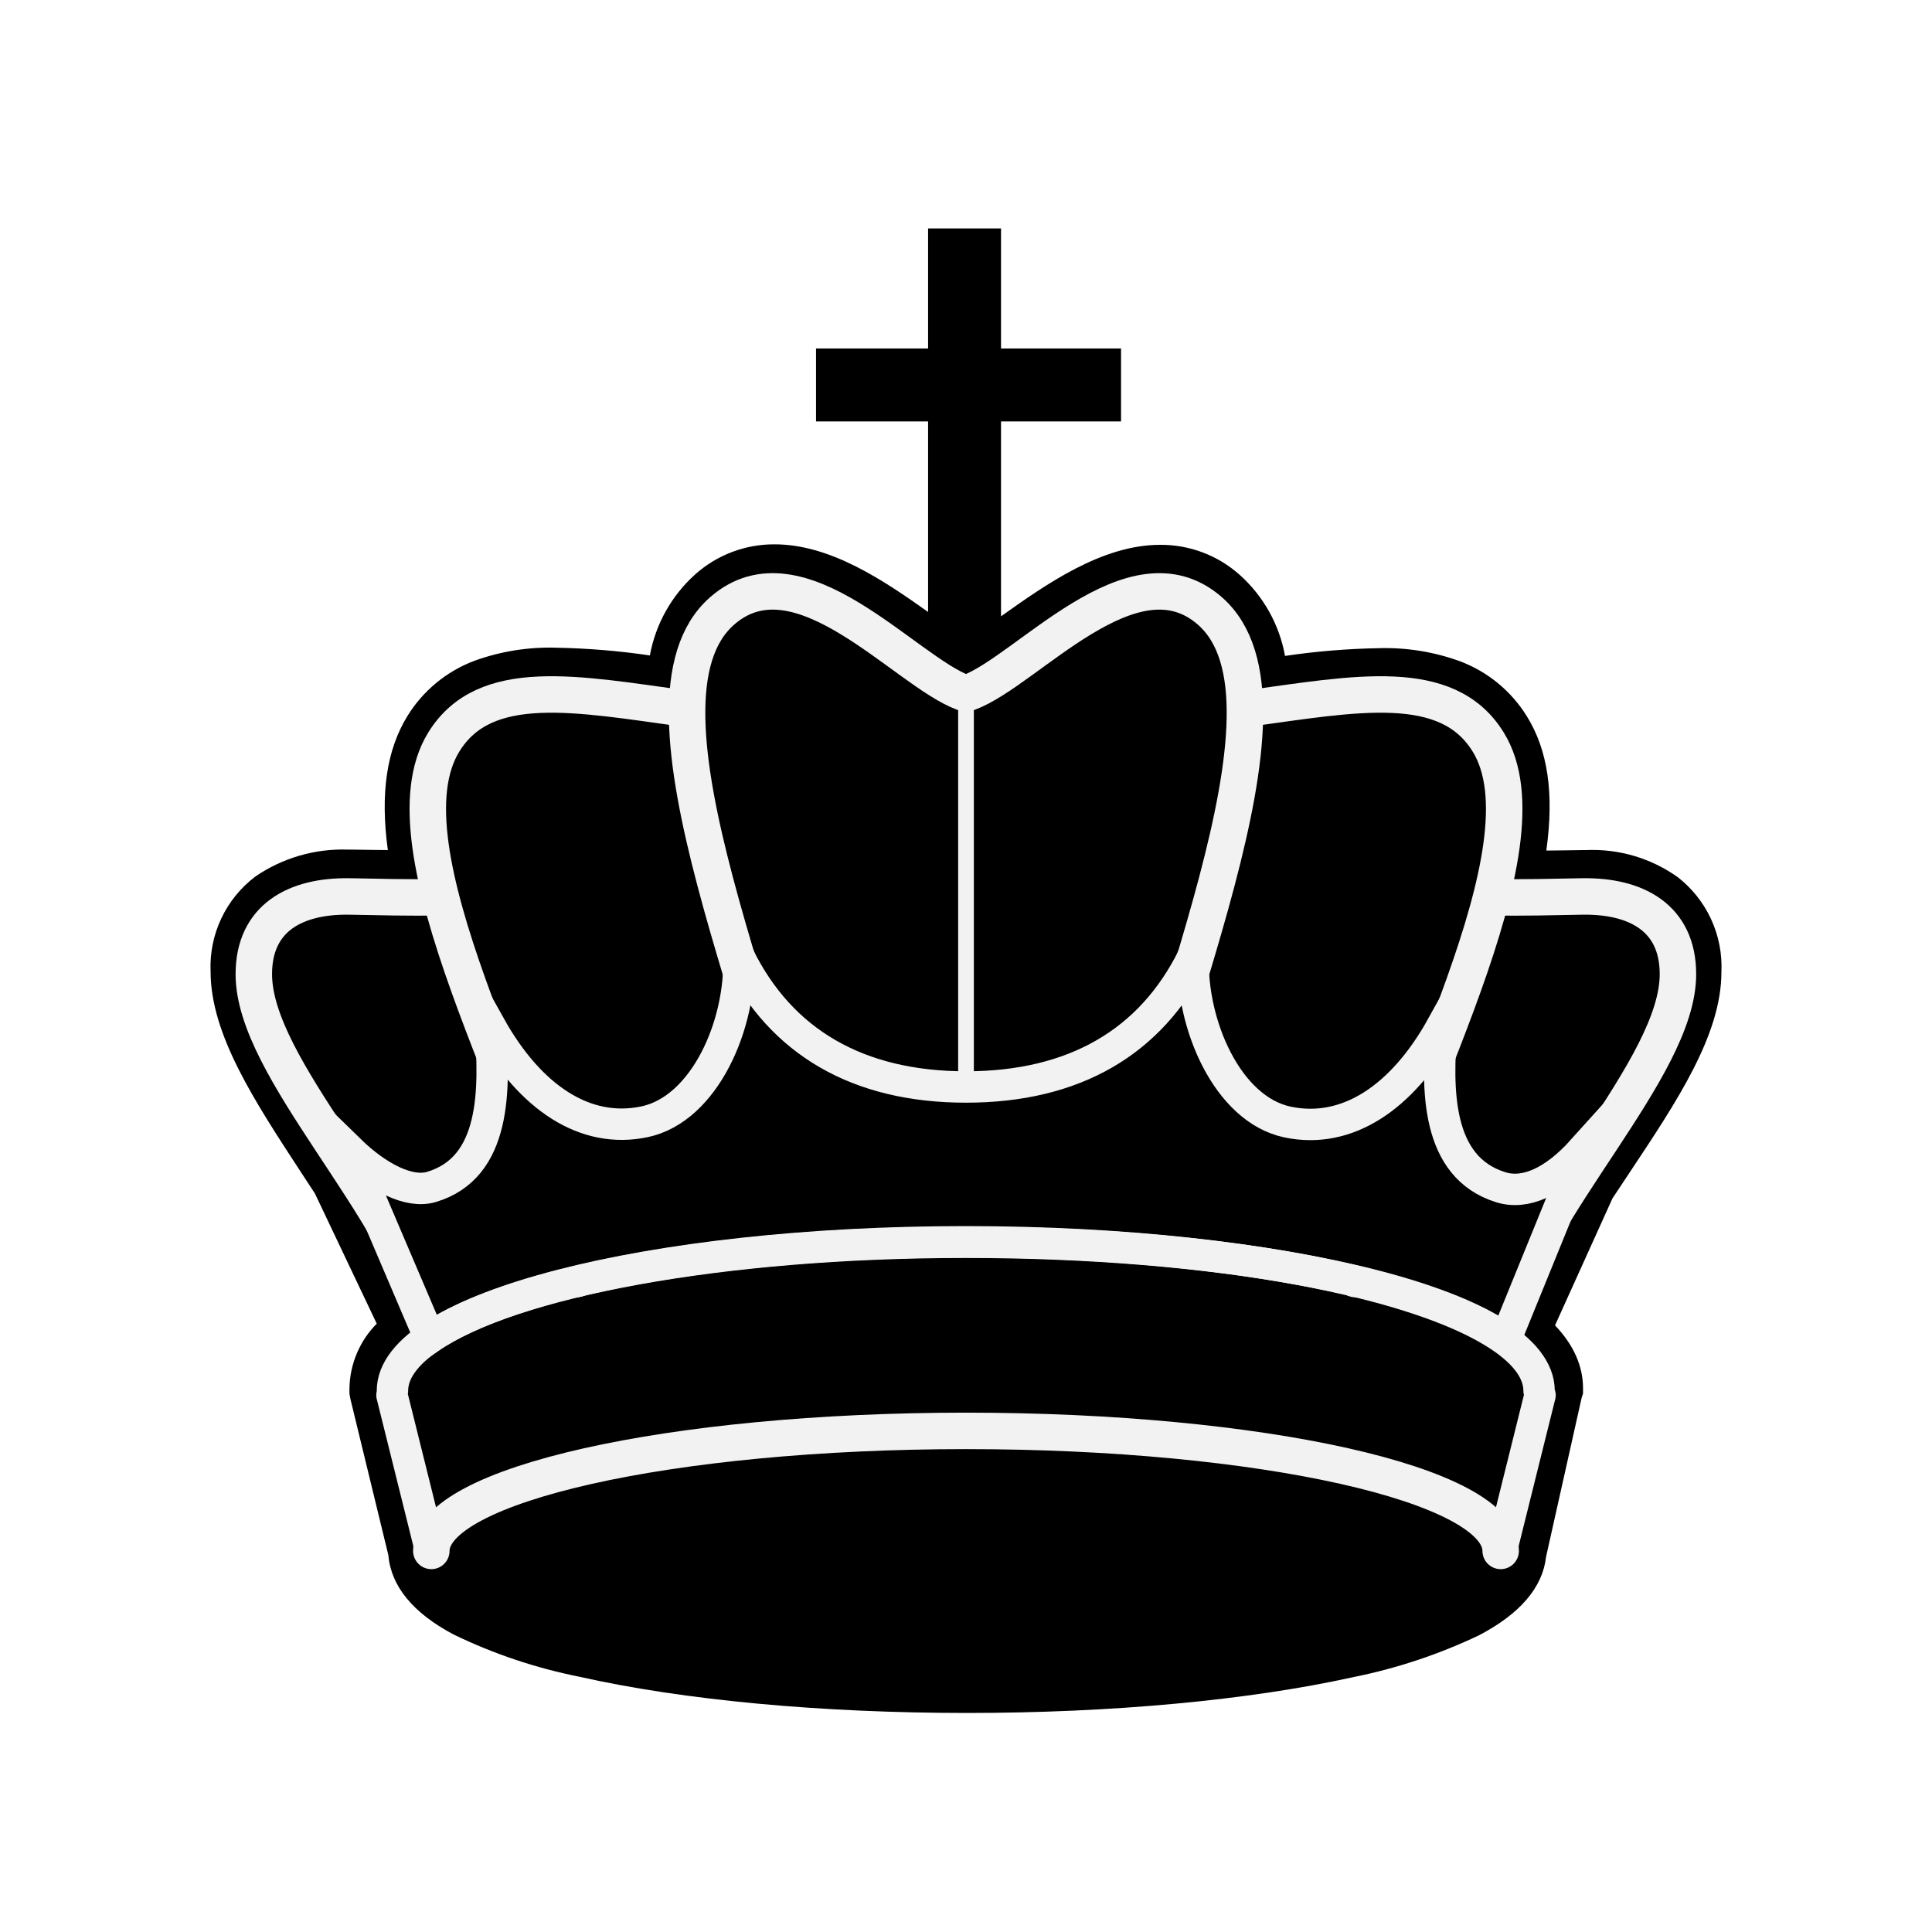
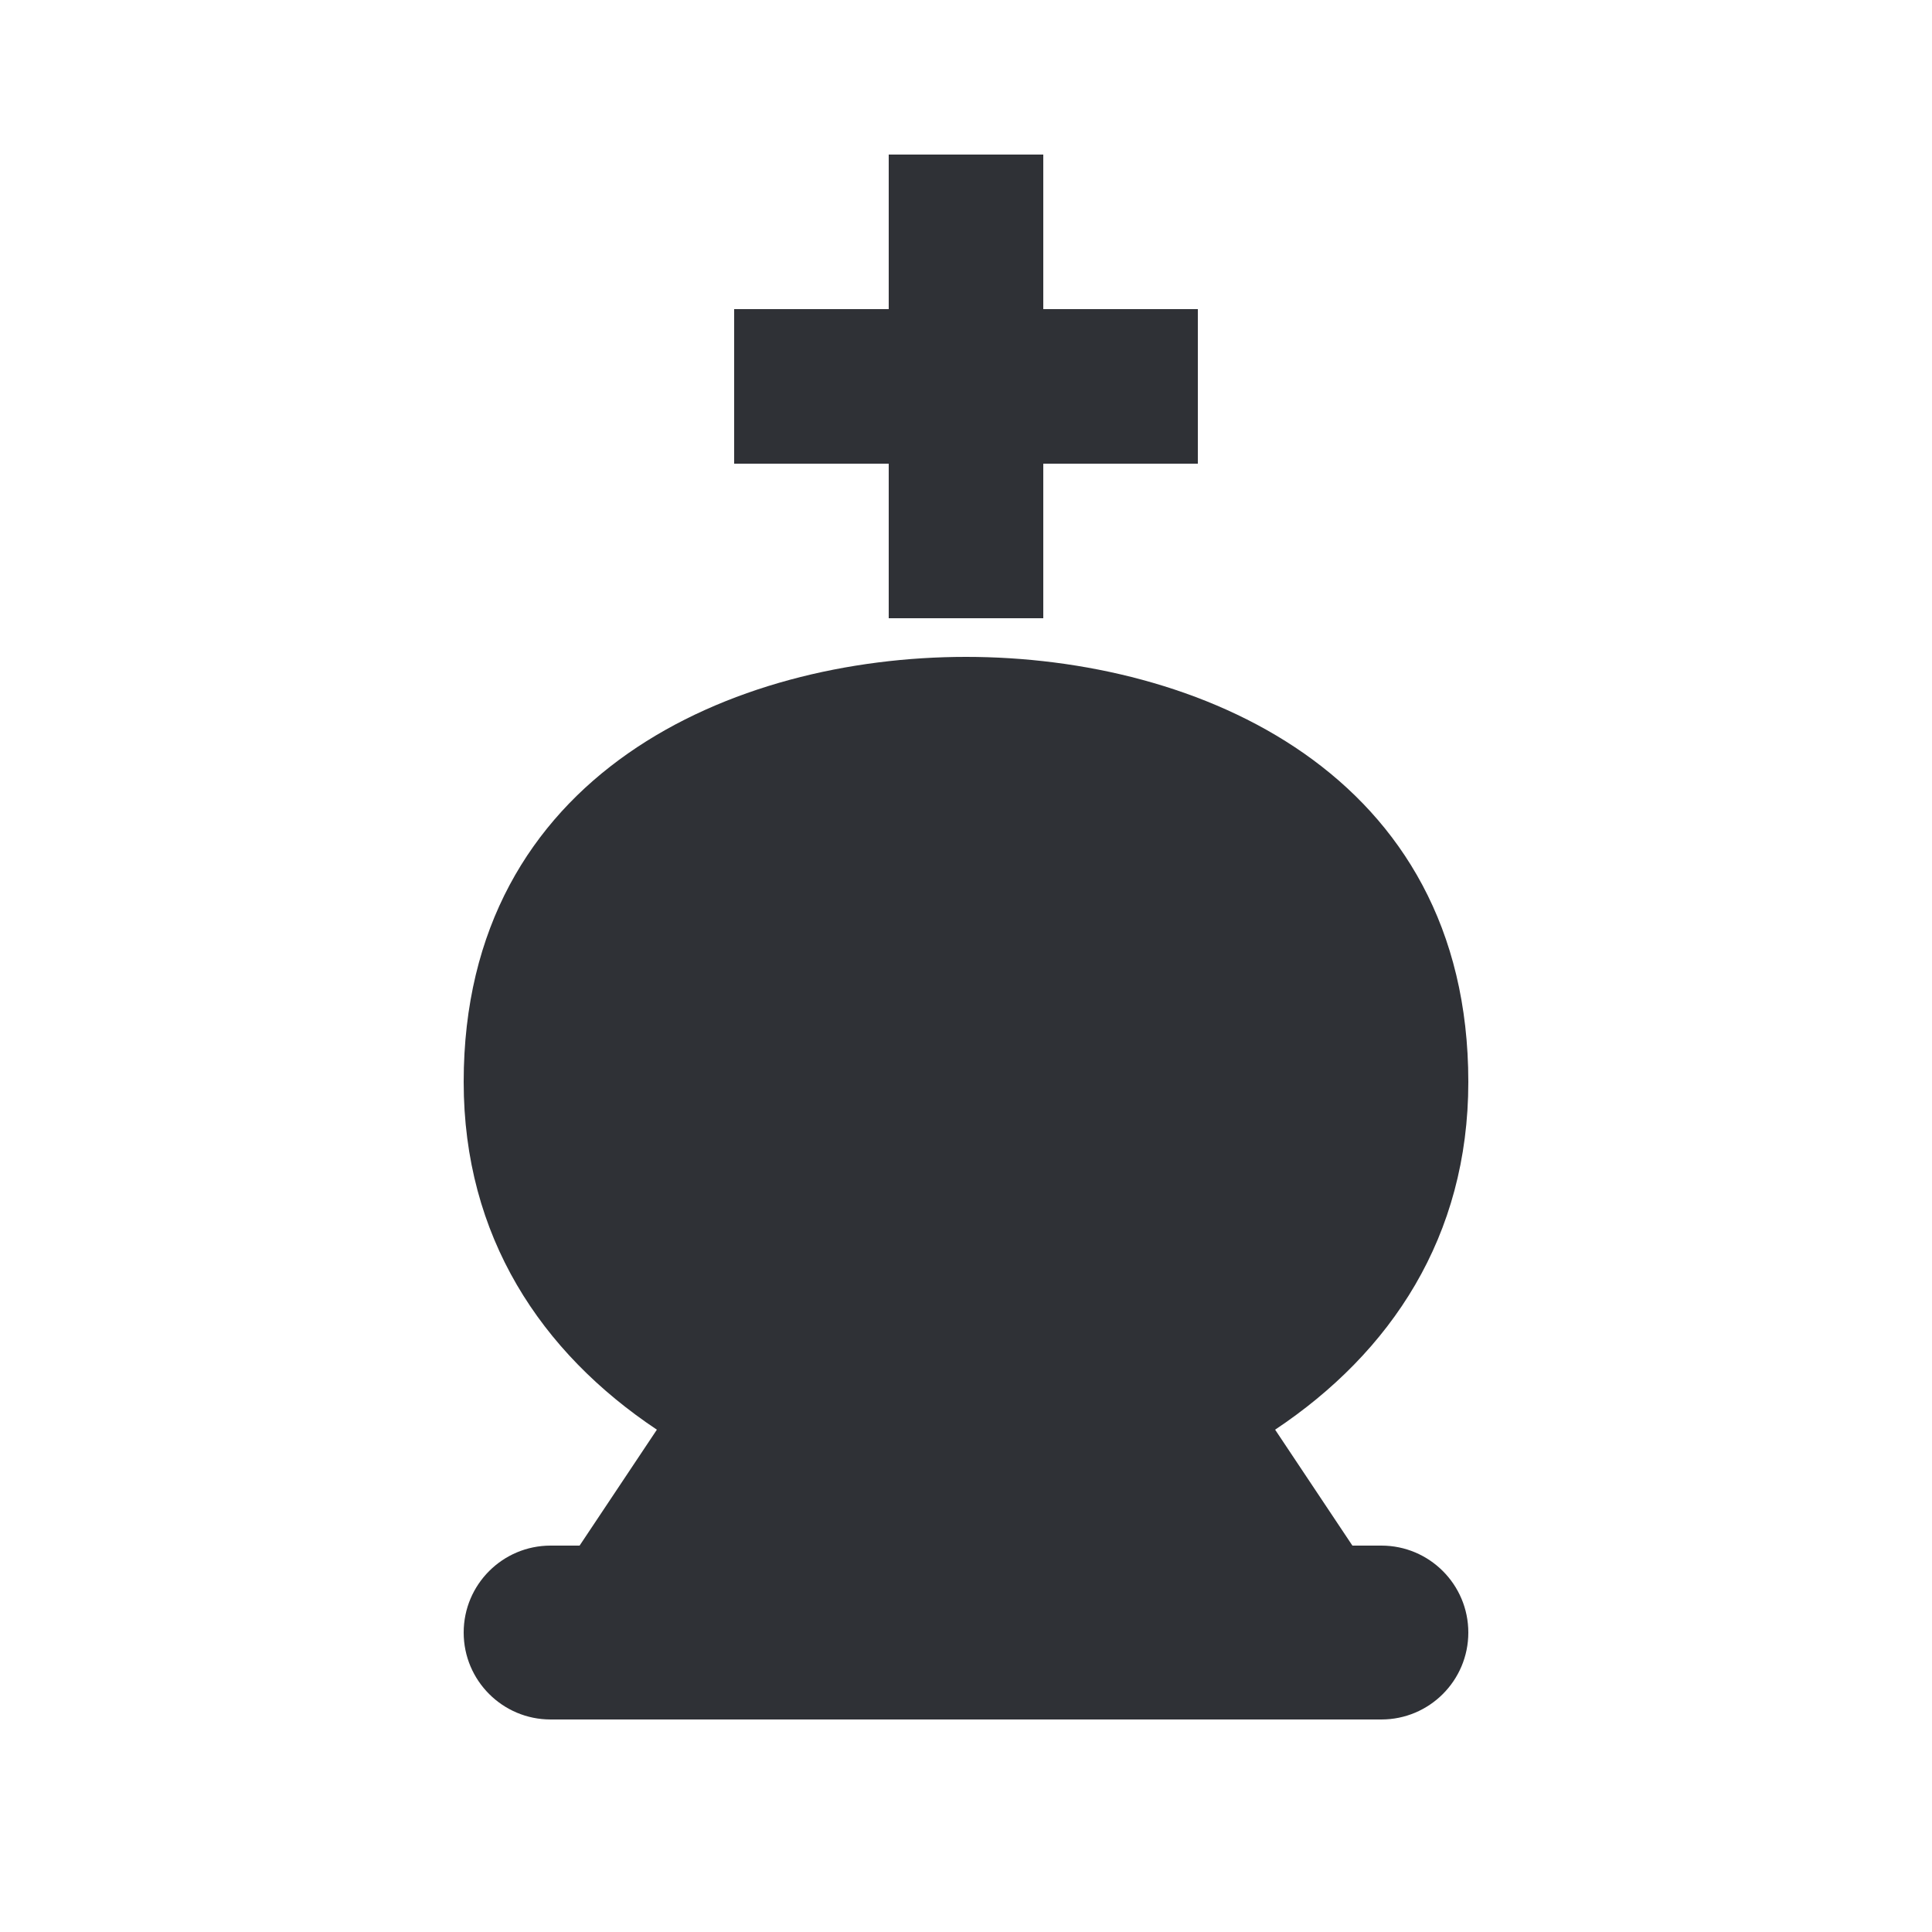
- <svg xmlns="http://www.w3.org/2000/svg" style="color-scheme:light only" viewBox="0 0 800 800">
-   <path d="M694.7 363.2a60.8 60.8 0 0 0-38-11.2h-1.4l-6.5.1-8.5.1c3.3-23.7.6-41.6-8-55.5a55.5 55.5 0 0 0-27.8-22.9 90.3 90.3 0 0 0-33.6-5.4 301 301 0 0 0-38.8 3.2 59.1 59.1 0 0 0-18.7-33.5 48.9 48.9 0 0 0-33-12.5c-24.1 0-47.2 16.3-65.9 29.6v-80.7h49.7v-30.2h-49.7V94.6h-30.2v49.7h-46.4v30.2h46.4v78.9c-18.3-13-40.4-28-63.5-28a48.9 48.9 0 0 0-33 12.5 59.4 59.4 0 0 0-18.7 33.5 304 304 0 0 0-38.9-3.2 91.3 91.3 0 0 0-33.7 5.4 55.5 55.5 0 0 0-27.8 22.9c-8.6 14-11.3 32-8.1 55.5l-8.2-.1-7-.1H144a64 64 0 0 0-38.2 11.1 46.8 46.8 0 0 0-18.6 39.4c0 26.1 18.3 53.8 37.5 83.2l5.7 8.7 25.6 53.9a39 39 0 0 0-11.3 26.8v2.2l.4 2.2 15.7 64.6c1.1 12.9 10.2 24 27 32.9a216.7 216.7 0 0 0 52.1 17.5c43.1 9.7 100.1 15 160.6 15 60 0 116.7-5.3 159.7-14.8a224 224 0 0 0 52.1-17.3c17.1-8.9 26.5-19.9 27.9-32.6l14.7-65.7.6-1.9v-2.1c0-9.4-4-18.1-11.6-26.1l23.8-52.6 7.3-11c19.4-29.2 37.8-56.7 37.8-82.7a47 47 0 0 0-18.1-39.3" />
-   <g stroke="#f2f2f2" stroke-linecap="round" stroke-miterlimit="10">
-     <g fill="none" stroke-width="15.1">
-       <path d="M182 371.5c-11.9.3-25.9-.1-37.5-.3-21.9-.3-39.4 8.7-39.4 32.2 0 39.1 60.6 95.7 73.3 146.7" />
-       <path d="M284.1 293.5c-45.6-6.3-83.3-13.8-100.3 13.7-27 43.6 35.6 150.7 55.1 222.4" />
-       <path d="M398.9 286.8c-24.3-9-67.9-61.7-99.8-33.9-43.6 37.9 22.9 173.9 38.1 260.5m280.7-141.9c11.9.3 25.9-.1 37.5-.3 21.9-.3 39.4 8.7 39.4 32.2 0 39.1-60.6 95.7-73.3 146.7" />
-       <path d="M515.9 293.5c45.6-6.3 83.3-13.8 100.3 13.7 27 43.6-35.6 150.7-55.1 222.4" />
-       <path d="M401.1 286.8c24.3-9 67.9-61.7 99.8-33.9 43.6 37.9-22.9 173.9-38.1 260.5" />
-     </g>
-     <path stroke-width="13" d="M177.9 554c34-23.3 120.6-39.6 222-39.6 102.5 0 190.3 16.3 223.6 40l31.8-78.1c-11.8 13.1-23.7 18.5-33.9 15.3-26.9-8.4-26.5-40.6-24.4-66.5-16.4 29.5-39.3 44.7-63.9 39.5-24.9-5.3-40-40.5-39-68.6-17.5 35.6-49.4 54.1-94.1 54.1s-76.6-18.6-94.1-54.2c1.1 28.1-14 63.3-39 68.6-24.6 5.2-47.4-10-63.9-39.5 1.9 25.9 2.6 58.5-24.4 66.5-9.1 2.7-22.1-3.8-33.9-15.3z" />
-     <g fill="none">
-       <path stroke-width="13" d="M162.5 575.9c0-34.3 106.3-61.7 237.4-61.7s237.4 27.3 237.4 61.7m-475 1.8 16.2 65.1m459.2-65.1-16.2 65.1" />
-       <path stroke-width="15.1" d="M178.6 642.2c0-27.4 99.1-49.7 221.4-49.7s221.4 22.2 221.4 49.7" />
-       <path stroke-width="6.5" d="M400 286.8v160.9" />
-     </g>
+ <svg xmlns="http://www.w3.org/2000/svg" viewBox="0 0 100 100">
+   <g fill="#2f3136" stroke="#2f3136" stroke-width="0" stroke-linejoin="round">
+     <path d="M46 8h8v8h8v8h-8v8h-8v-8h-8v-8h8z" />
+     <path d="M50 34c12 0 26 6 26 22 0 8-4 14-10 18l4 6H30l4-6c-6-4-10-10-10-18 0-16 14-22 26-22z" />
+     <rect x="24" y="80" width="52" height="9" rx="4.5" />
  </g>
</svg>
